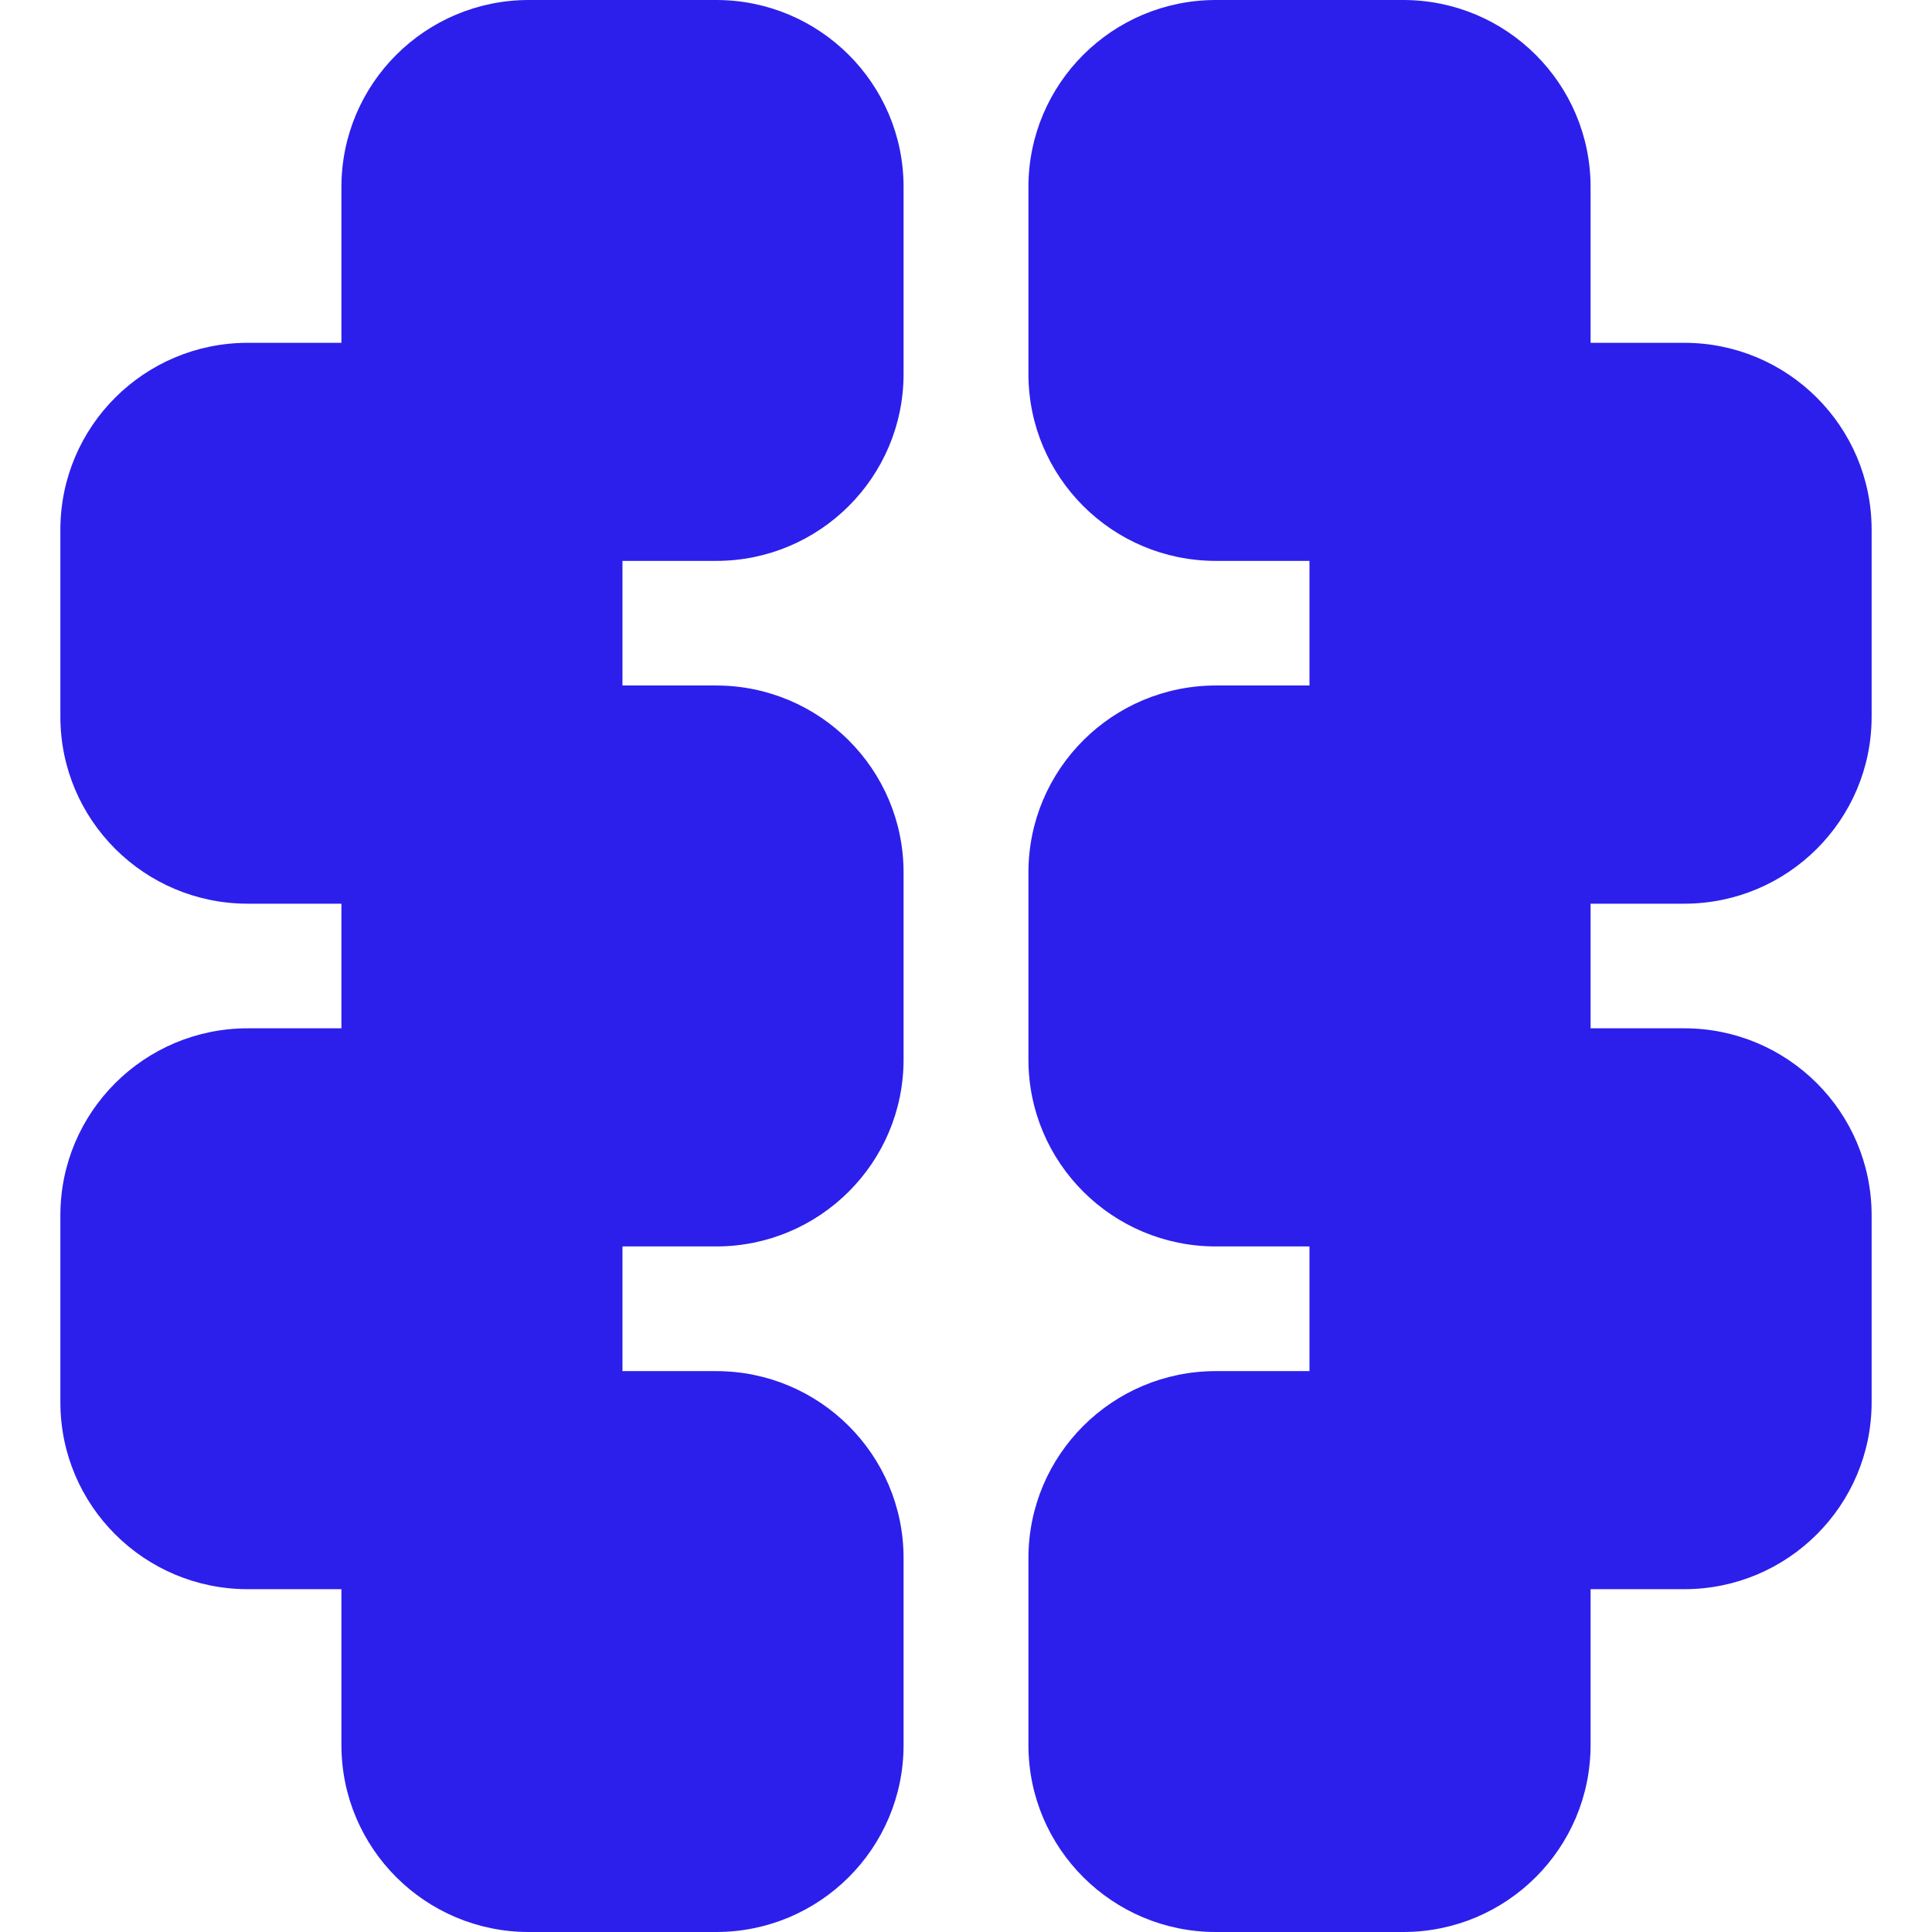
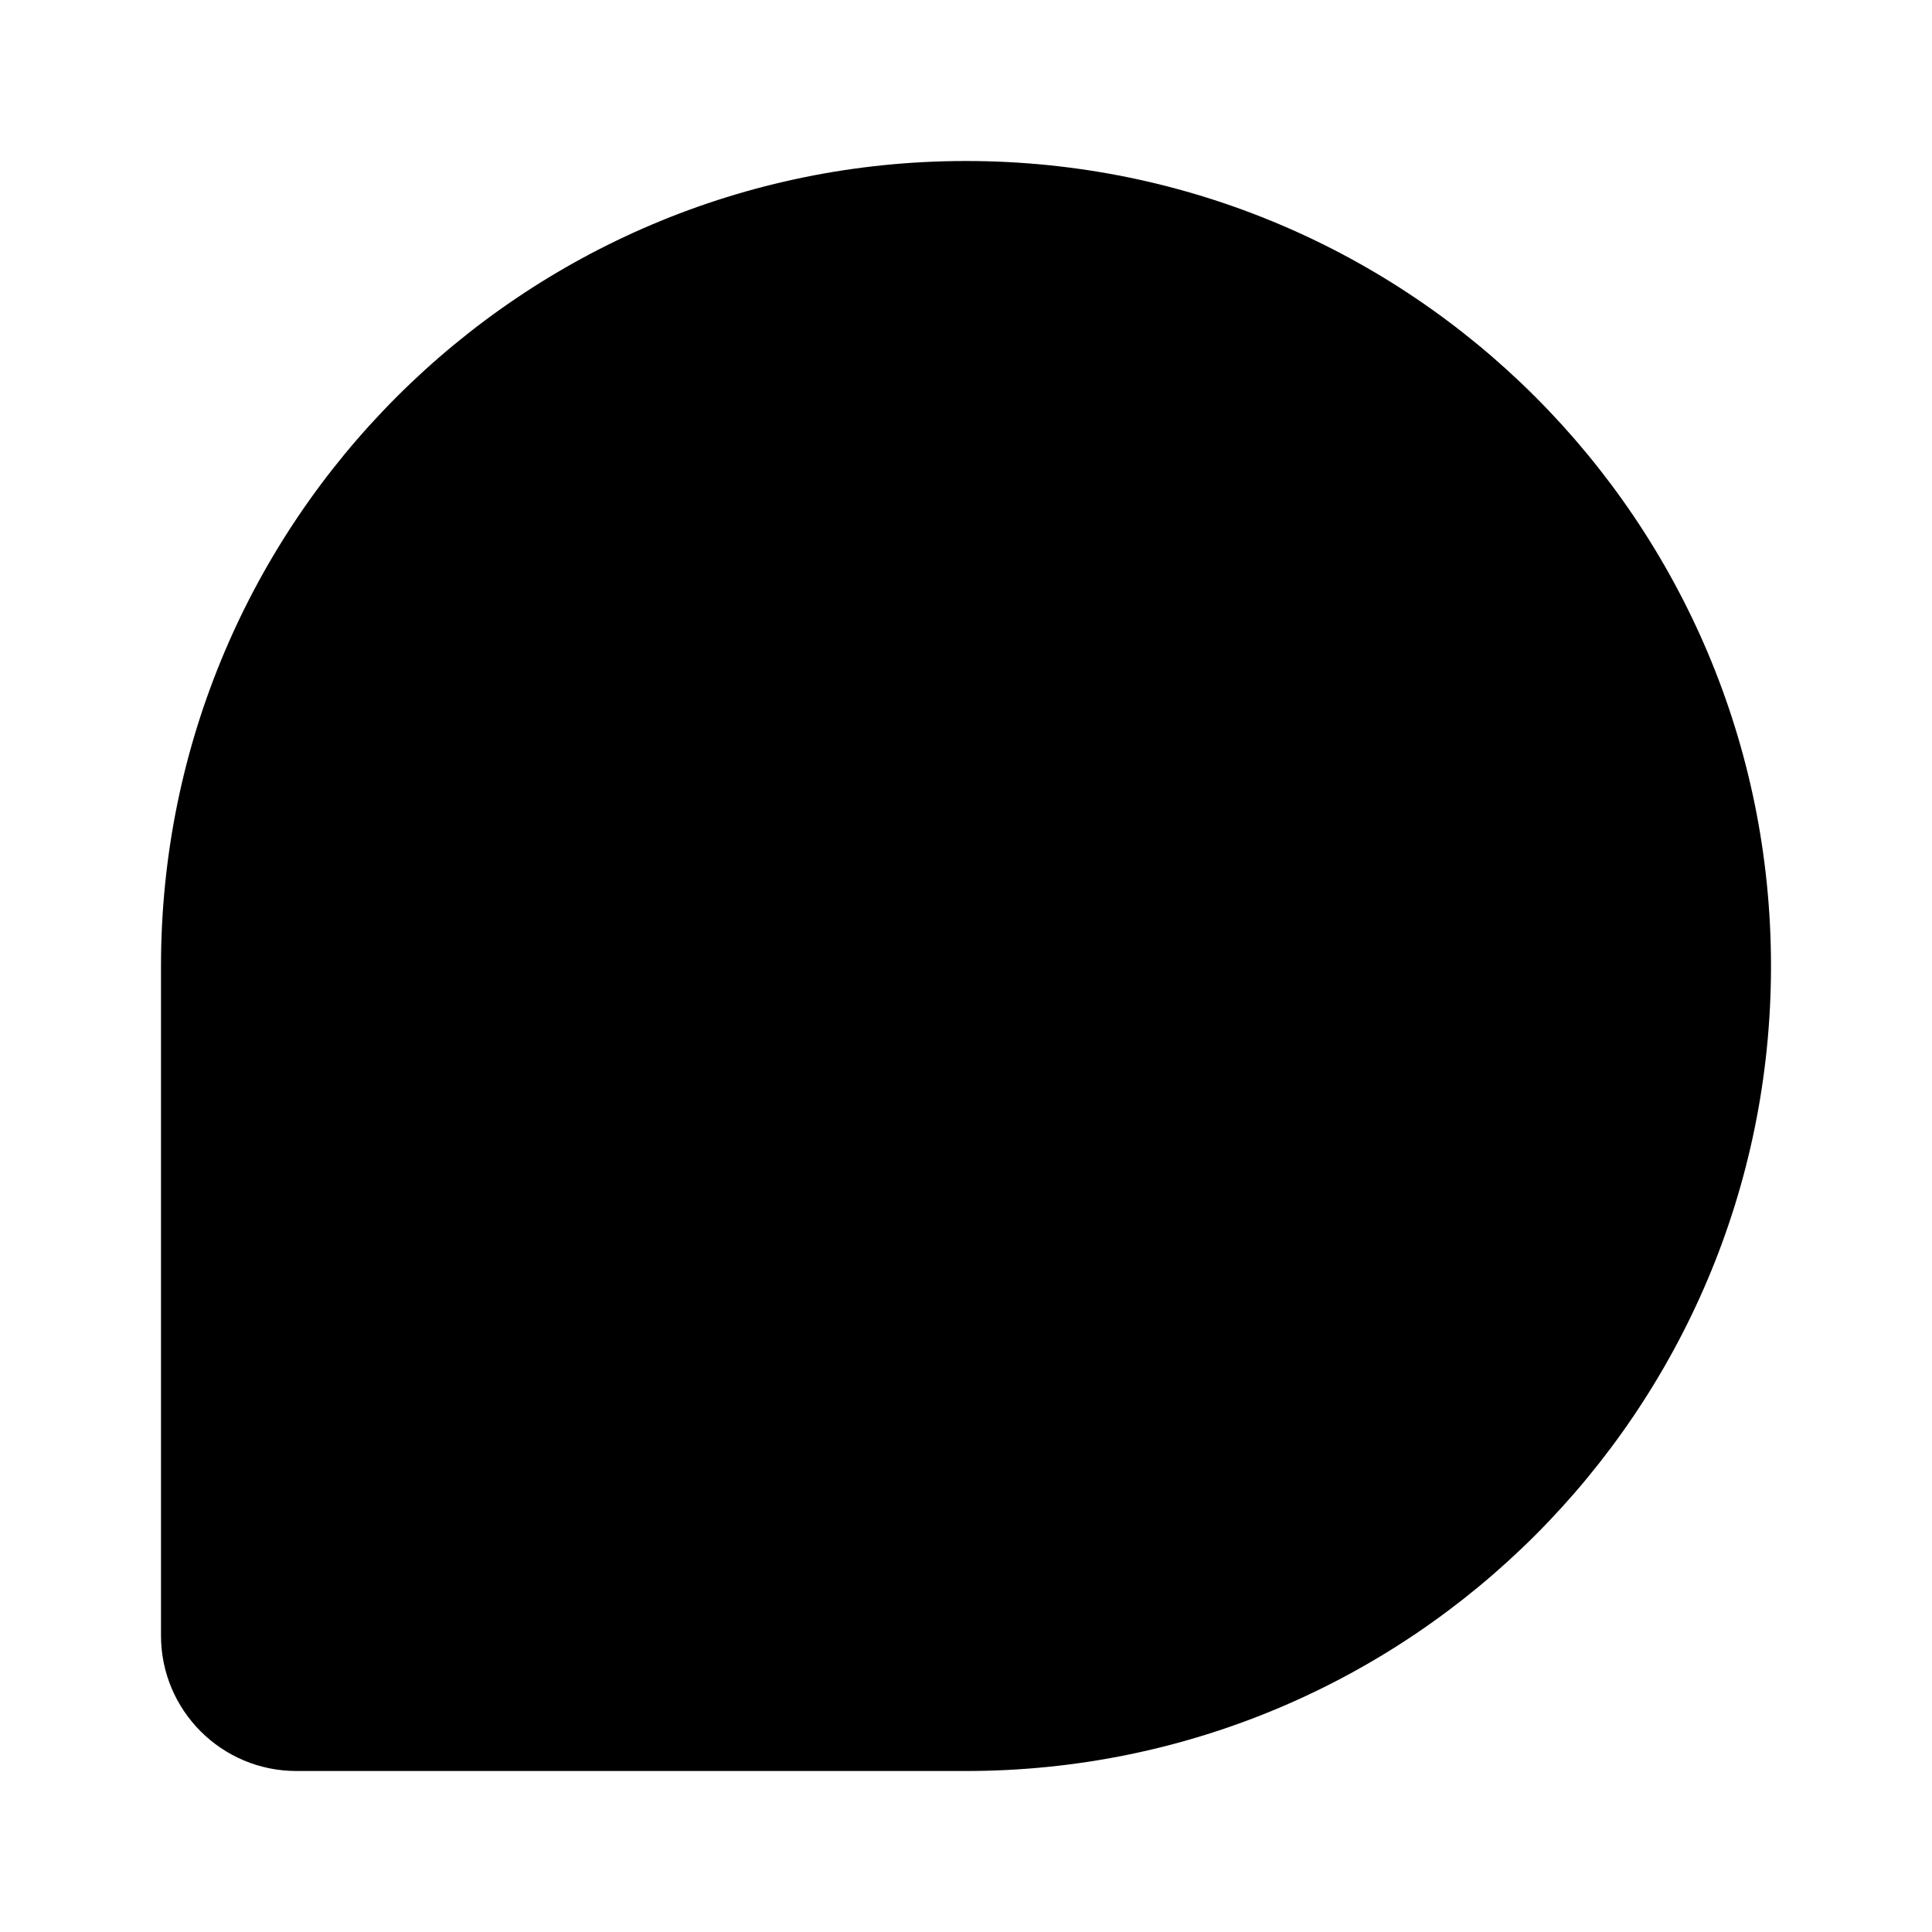
- <svg xmlns="http://www.w3.org/2000/svg" width="40" height="40" viewBox="0 0 32 32" fill="none">
-   <path d="M11.862 0C13.576 0 14.966 1.387 14.966 3.097V6.193C14.966 7.903 13.576 9.29 11.862 9.29H10.31V11.354H11.862C13.576 11.355 14.966 12.741 14.966 14.451V17.549C14.966 19.259 13.576 20.645 11.862 20.645H10.31V22.71H11.862C13.576 22.71 14.966 24.097 14.966 25.807V28.903C14.966 30.613 13.576 32 11.862 32H8.759C7.045 32 5.655 30.613 5.655 28.903V26.322H4.104C2.39 26.322 1 24.936 1 23.226V20.129C1 18.419 2.39 17.032 4.104 17.032H5.655V14.968H4.104C2.39 14.968 1 13.581 1 11.871V8.774C1 7.064 2.39 5.678 4.104 5.678H5.655V3.097C5.655 1.387 7.045 0 8.759 0H11.862ZM23.241 0C24.955 0 26.345 1.387 26.345 3.097V5.678H27.896C29.61 5.678 31 7.064 31 8.774V11.871C31 13.581 29.61 14.968 27.896 14.968H26.345V17.032H27.896C29.61 17.032 31 18.419 31 20.129V23.226C31 24.936 29.61 26.322 27.896 26.322H26.345V28.903C26.345 30.613 24.955 32 23.241 32H20.138C18.424 32 17.034 30.613 17.034 28.903V25.807C17.034 24.097 18.424 22.71 20.138 22.71H21.689V20.645H20.138C18.424 20.645 17.034 19.259 17.034 17.549V14.451C17.034 12.741 18.424 11.355 20.138 11.354H21.689V9.29H20.138C18.424 9.29 17.034 7.903 17.034 6.193V3.097C17.034 1.387 18.424 0 20.138 0H23.241Z" fill="#2C1FEB" />
+ <svg xmlns="http://www.w3.org/2000/svg" width="24" height="24" viewBox="0 0 24 24" fill="none">
+   <g transform="translate(0 0) scale(1)">
+     <path d="M2 12C2 6.477 6.477 2 12 2C17.523 2 22 6.477 22 12C22 17.523 17.523 22 12 22H3.682C2.753 22 2 21.247 2 20.318C2 17.545 2 14.773 2 12Z" fill="black" />
+   </g>
</svg>
